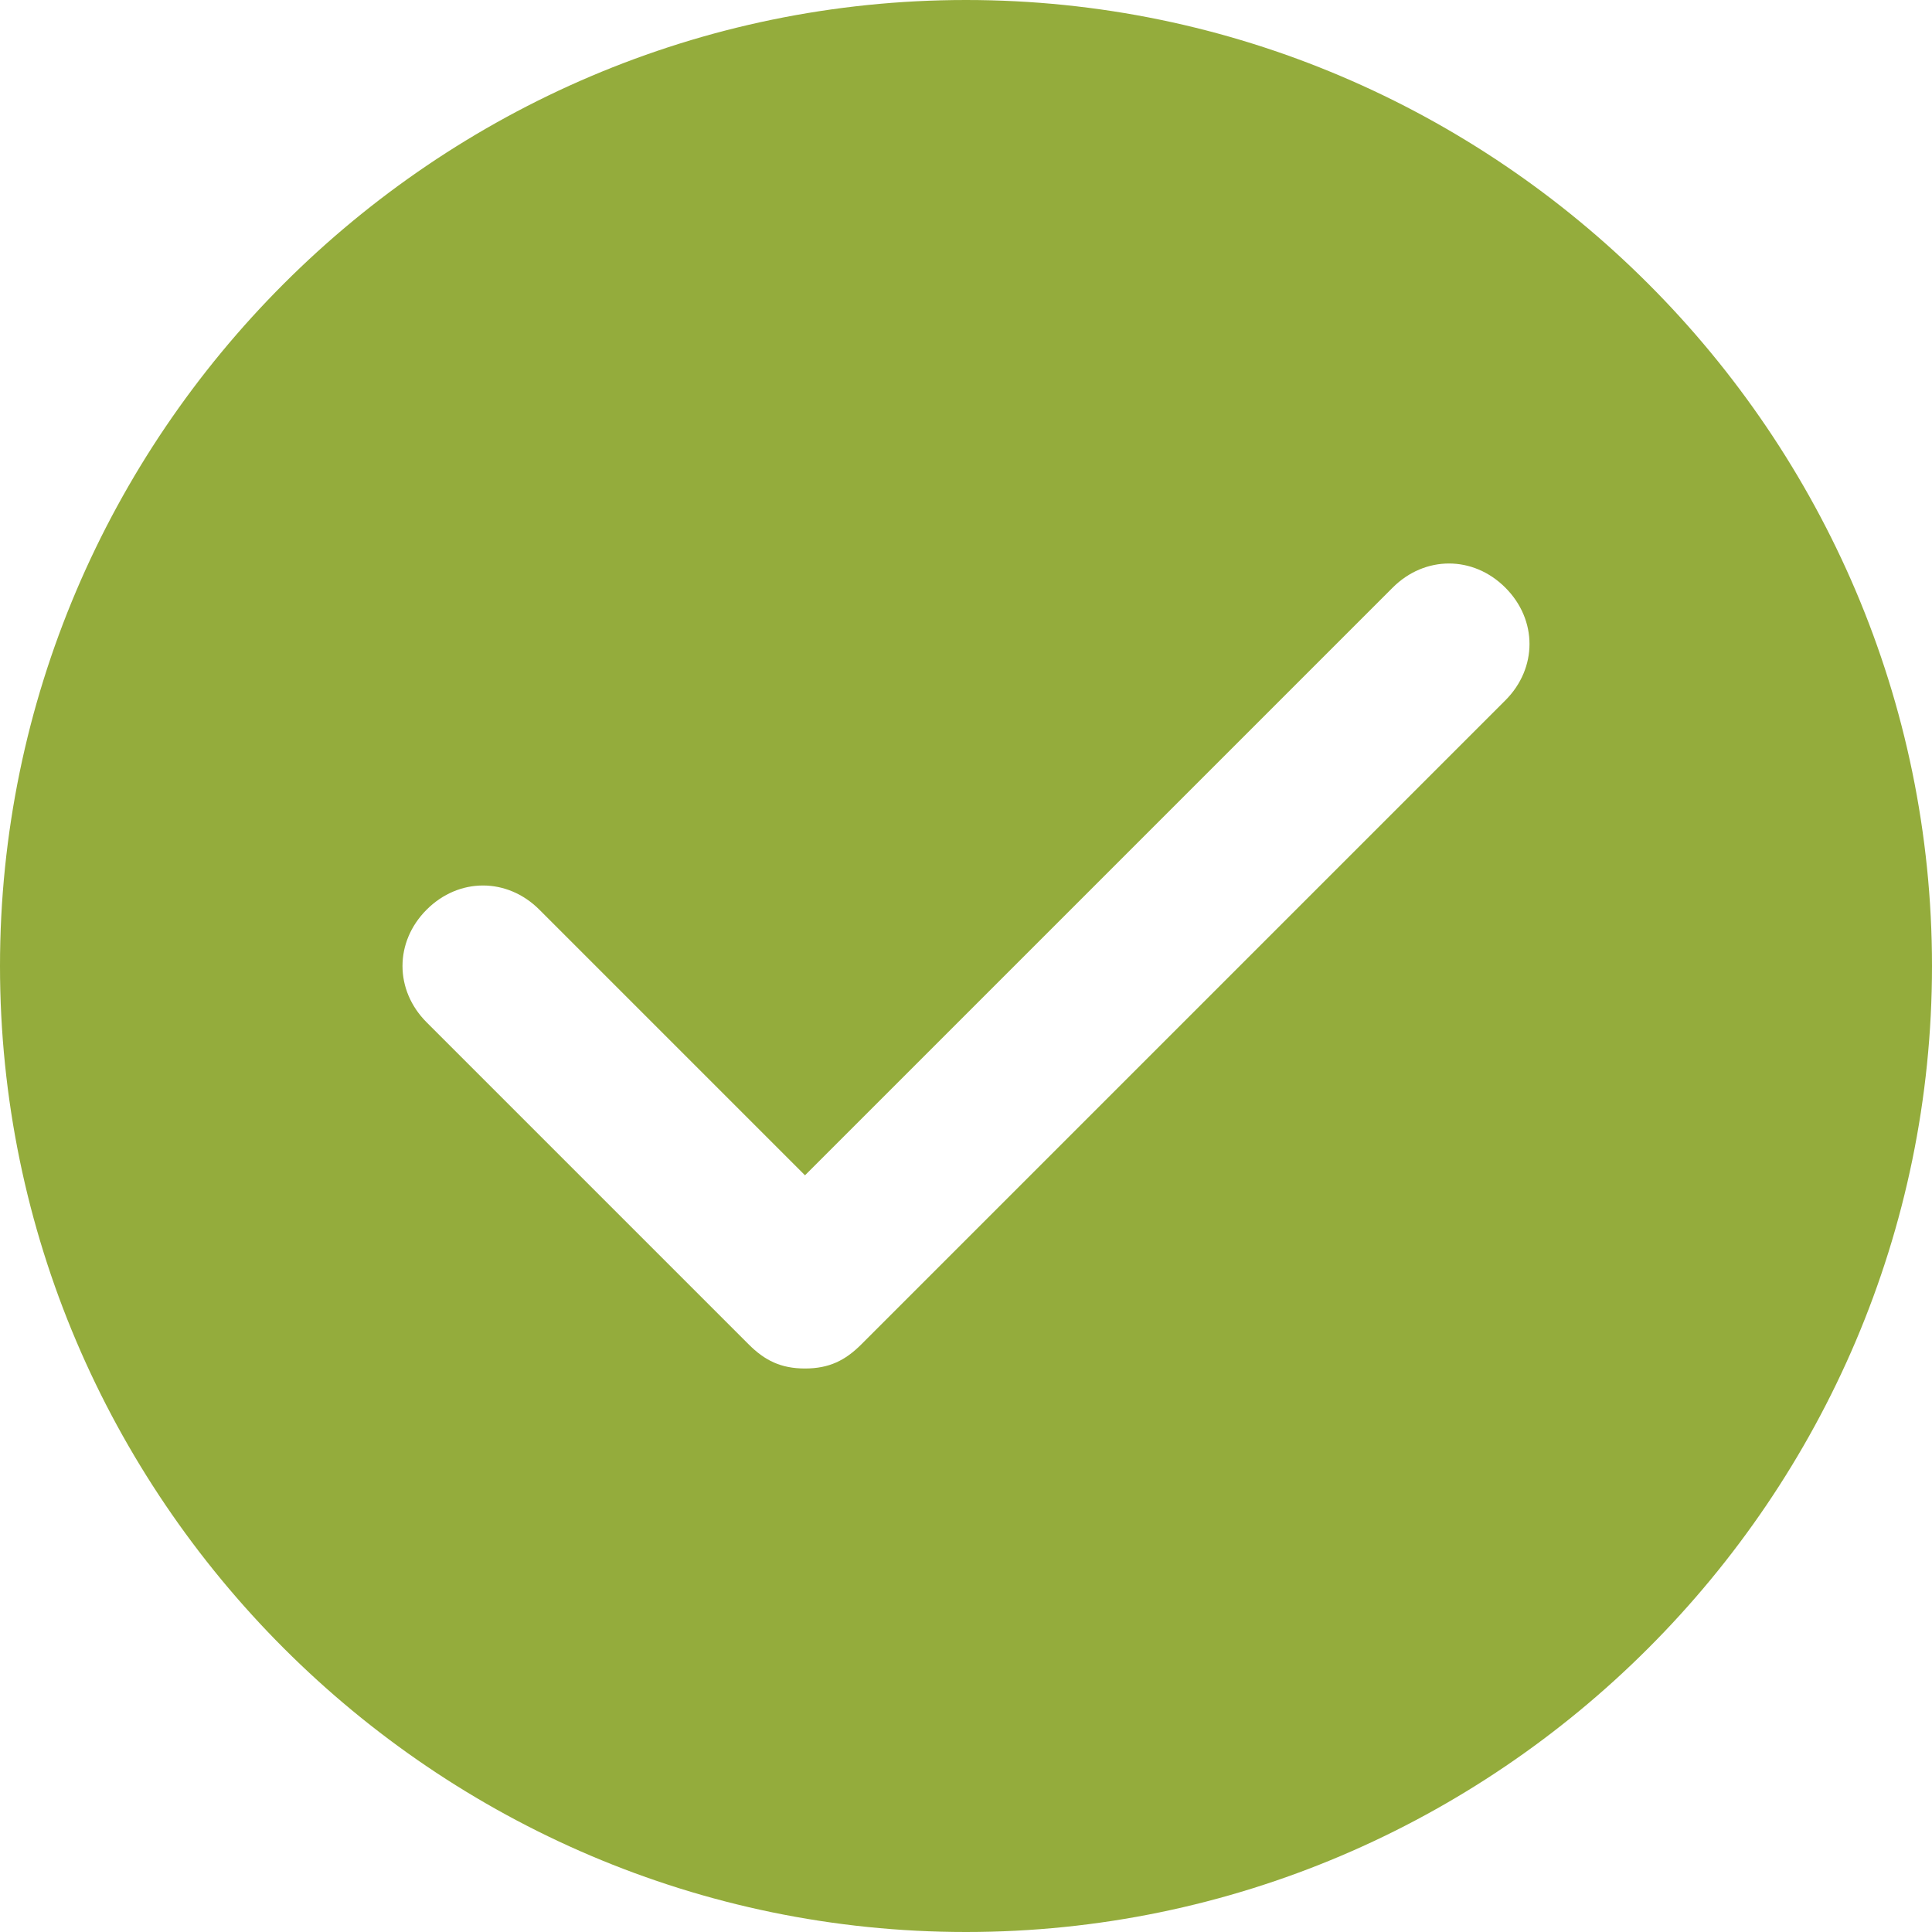
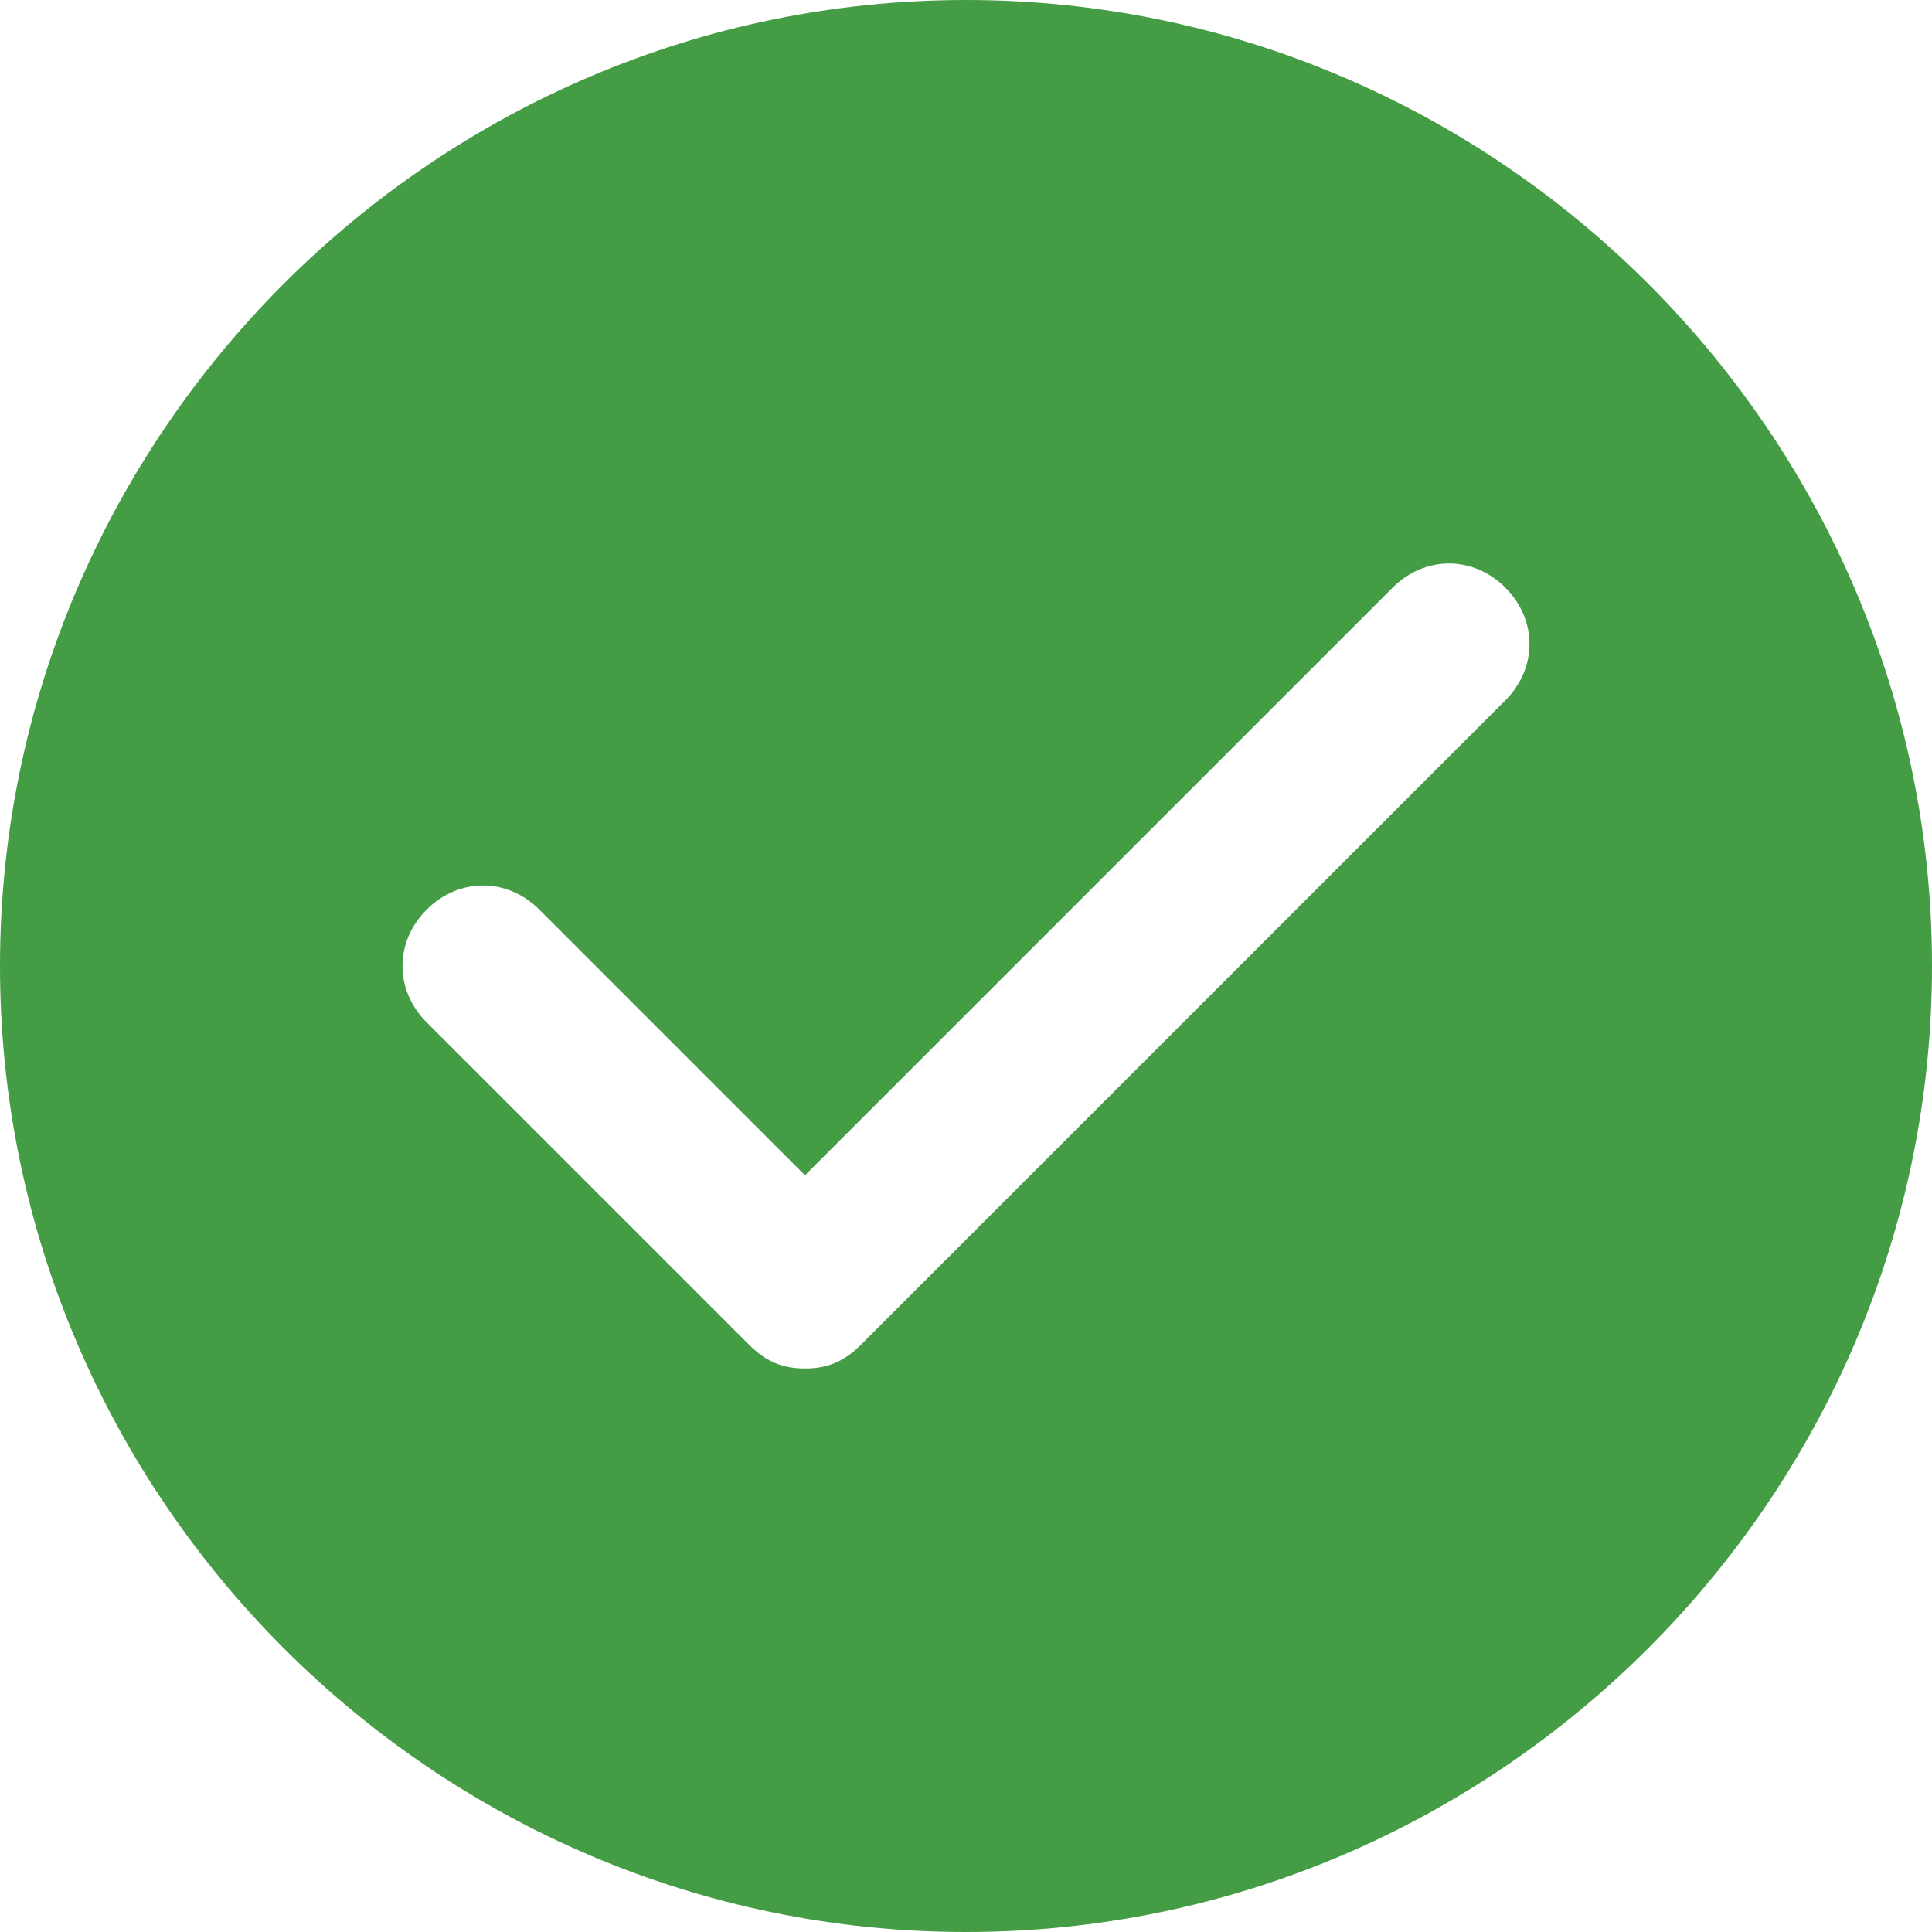
- <svg xmlns="http://www.w3.org/2000/svg" version="1.1" x="0px" y="0px" width="24px" height="24px" viewBox="0 0 24 24" enable-background="new 0 0 24 24" xml:space="preserve">
+ <svg xmlns="http://www.w3.org/2000/svg" version="1.1" x="0px" y="0px" width="18px" height="18px" viewBox="0 0 24 24" enable-background="new 0 0 24 24" xml:space="preserve">
  <g transform="translate(0, 0)">
-     <path fill="#94ac3c" d="M12,0C5.4,0,0,5.4,0,12s5.4,12,12,12s12-5.4,12-12S18.6,0,12,0z M18.7,8.7l-8,8C10.5,16.9,10.3,17,10,17  s-0.5-0.1-0.7-0.3l-4-4c-0.4-0.4-0.4-1,0-1.4s1-0.4,1.4,0l3.3,3.3l7.3-7.3c0.4-0.4,1-0.4,1.4,0S19.1,8.3,18.7,8.7z" />
+     <path fill="#449d44" d="M12,0C5.4,0,0,5.4,0,12s5.4,12,12,12s12-5.4,12-12S18.6,0,12,0z M18.7,8.7l-8,8C10.5,16.9,10.3,17,10,17  s-0.5-0.1-0.7-0.3l-4-4c-0.4-0.4-0.4-1,0-1.4s1-0.4,1.4,0l3.3,3.3l7.3-7.3c0.4-0.4,1-0.4,1.4,0S19.1,8.3,18.7,8.7z" />
  </g>
</svg>
